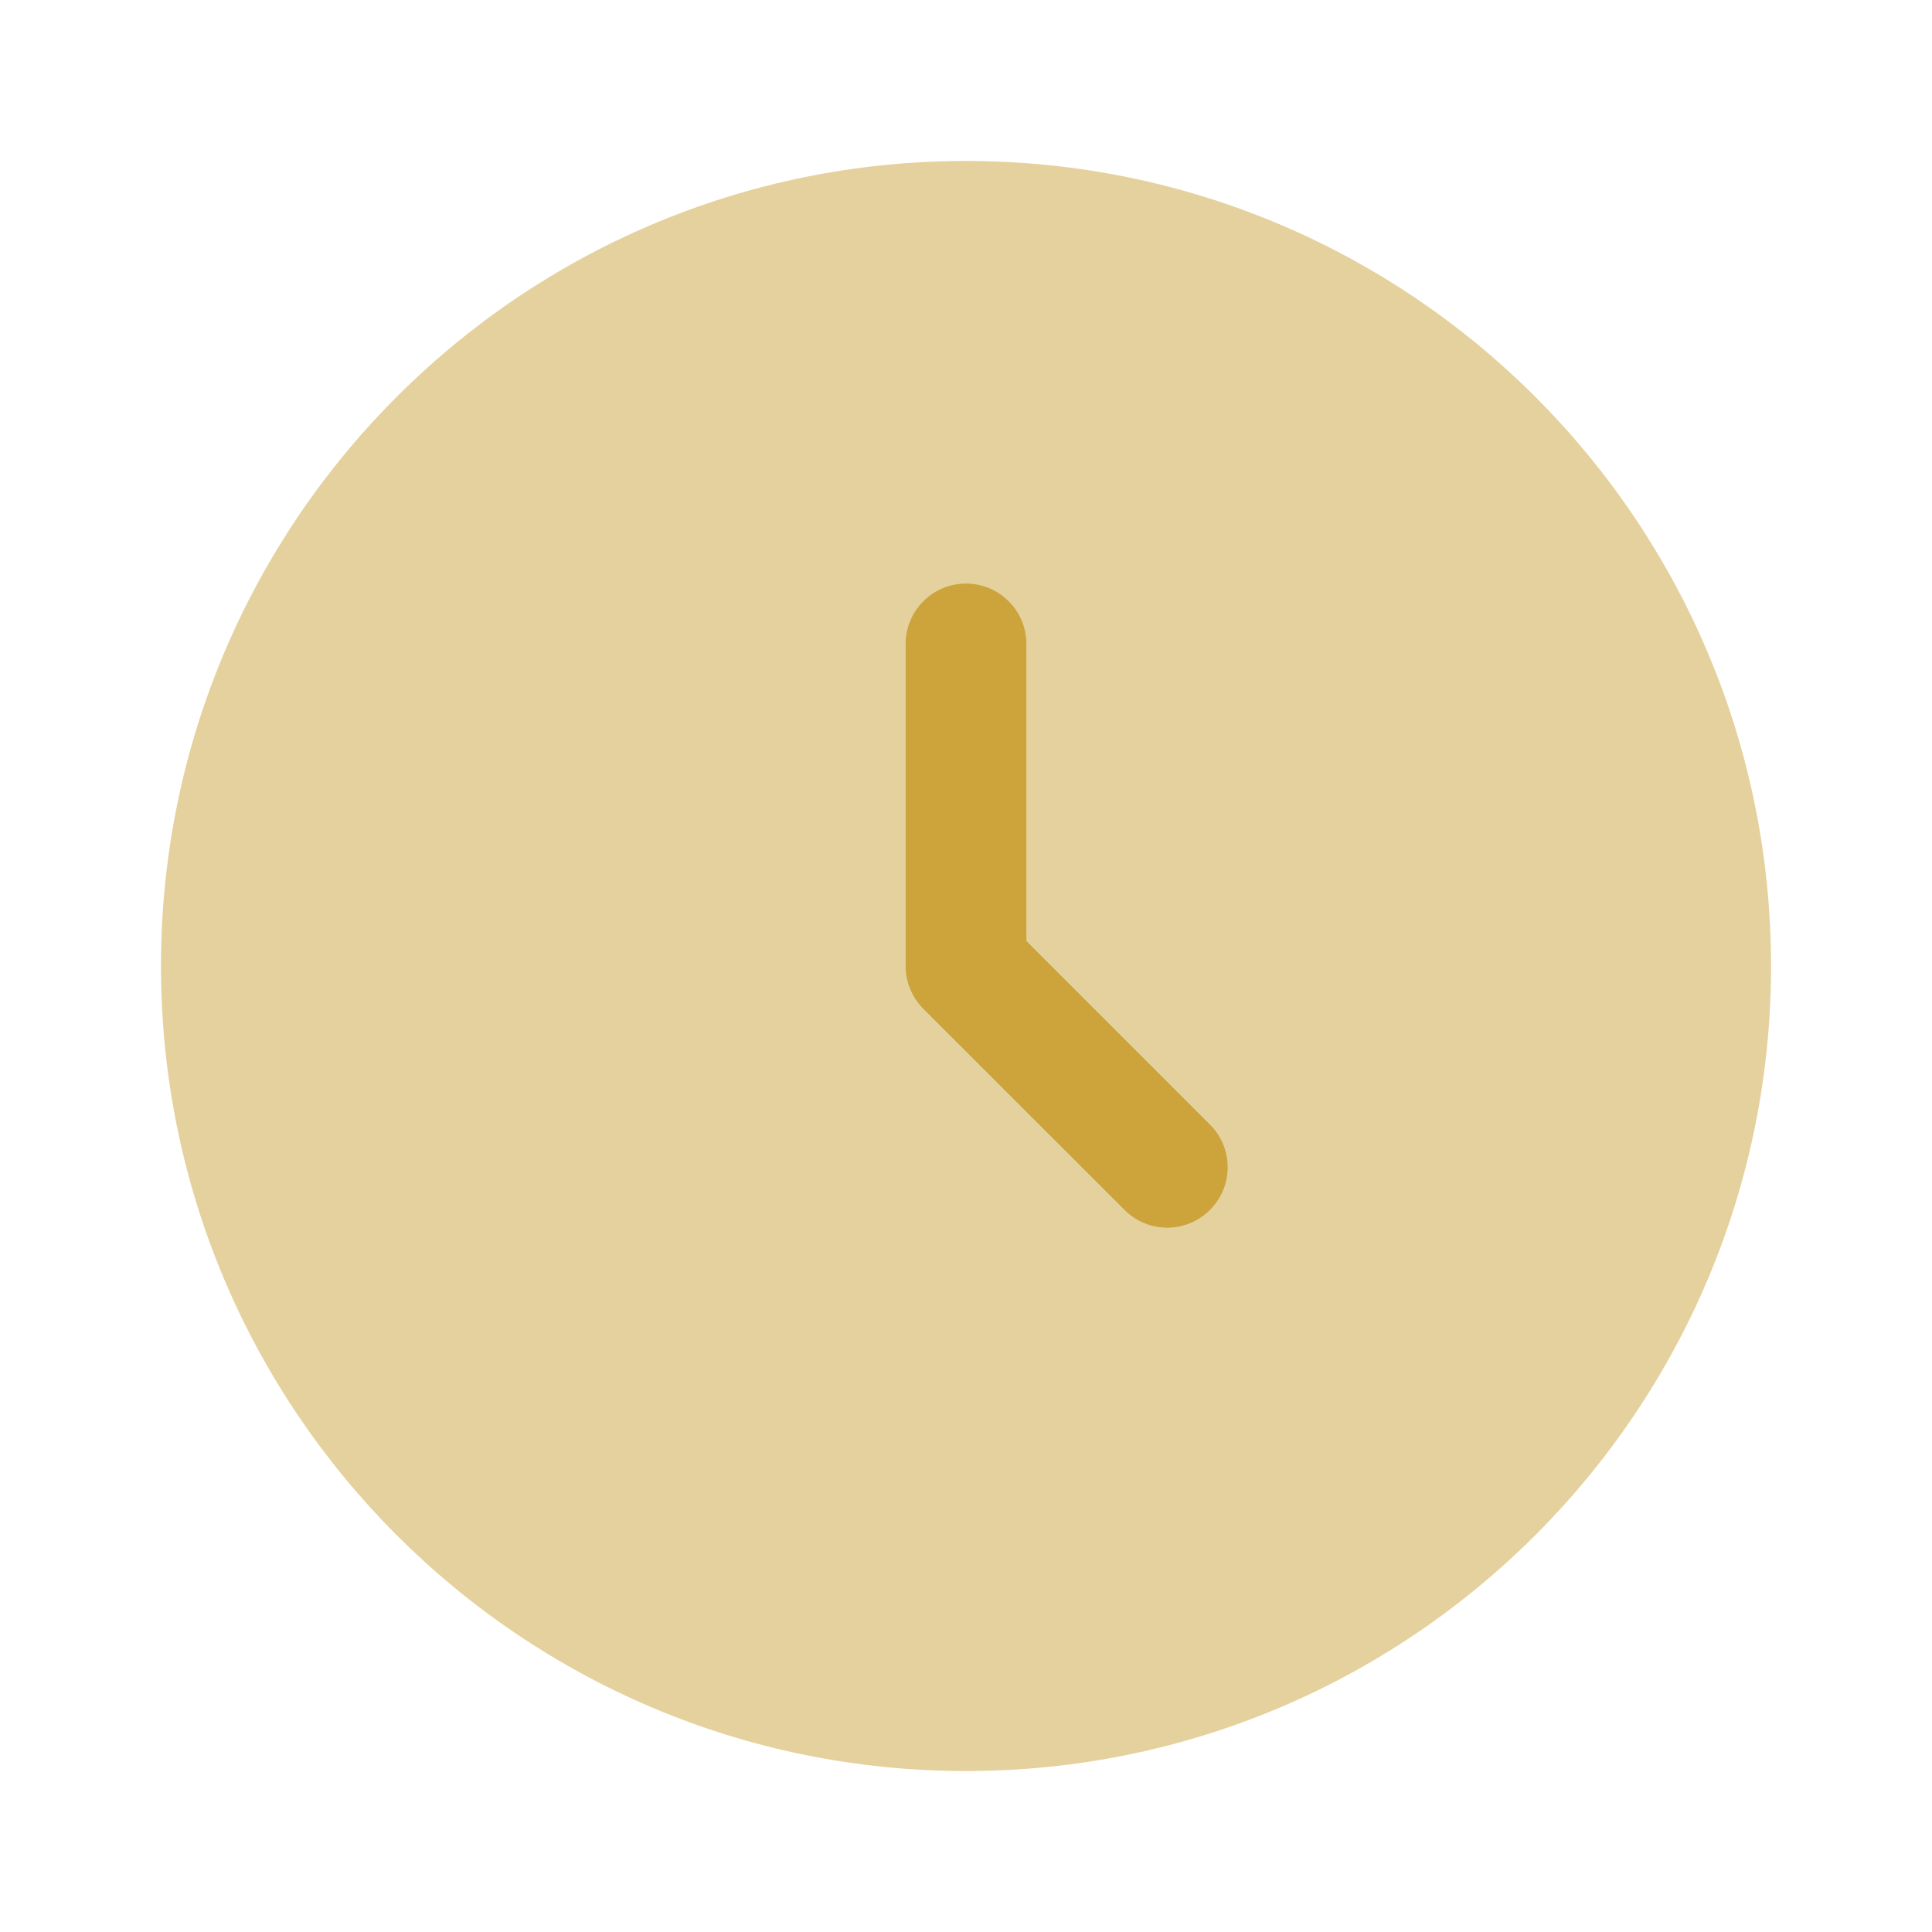
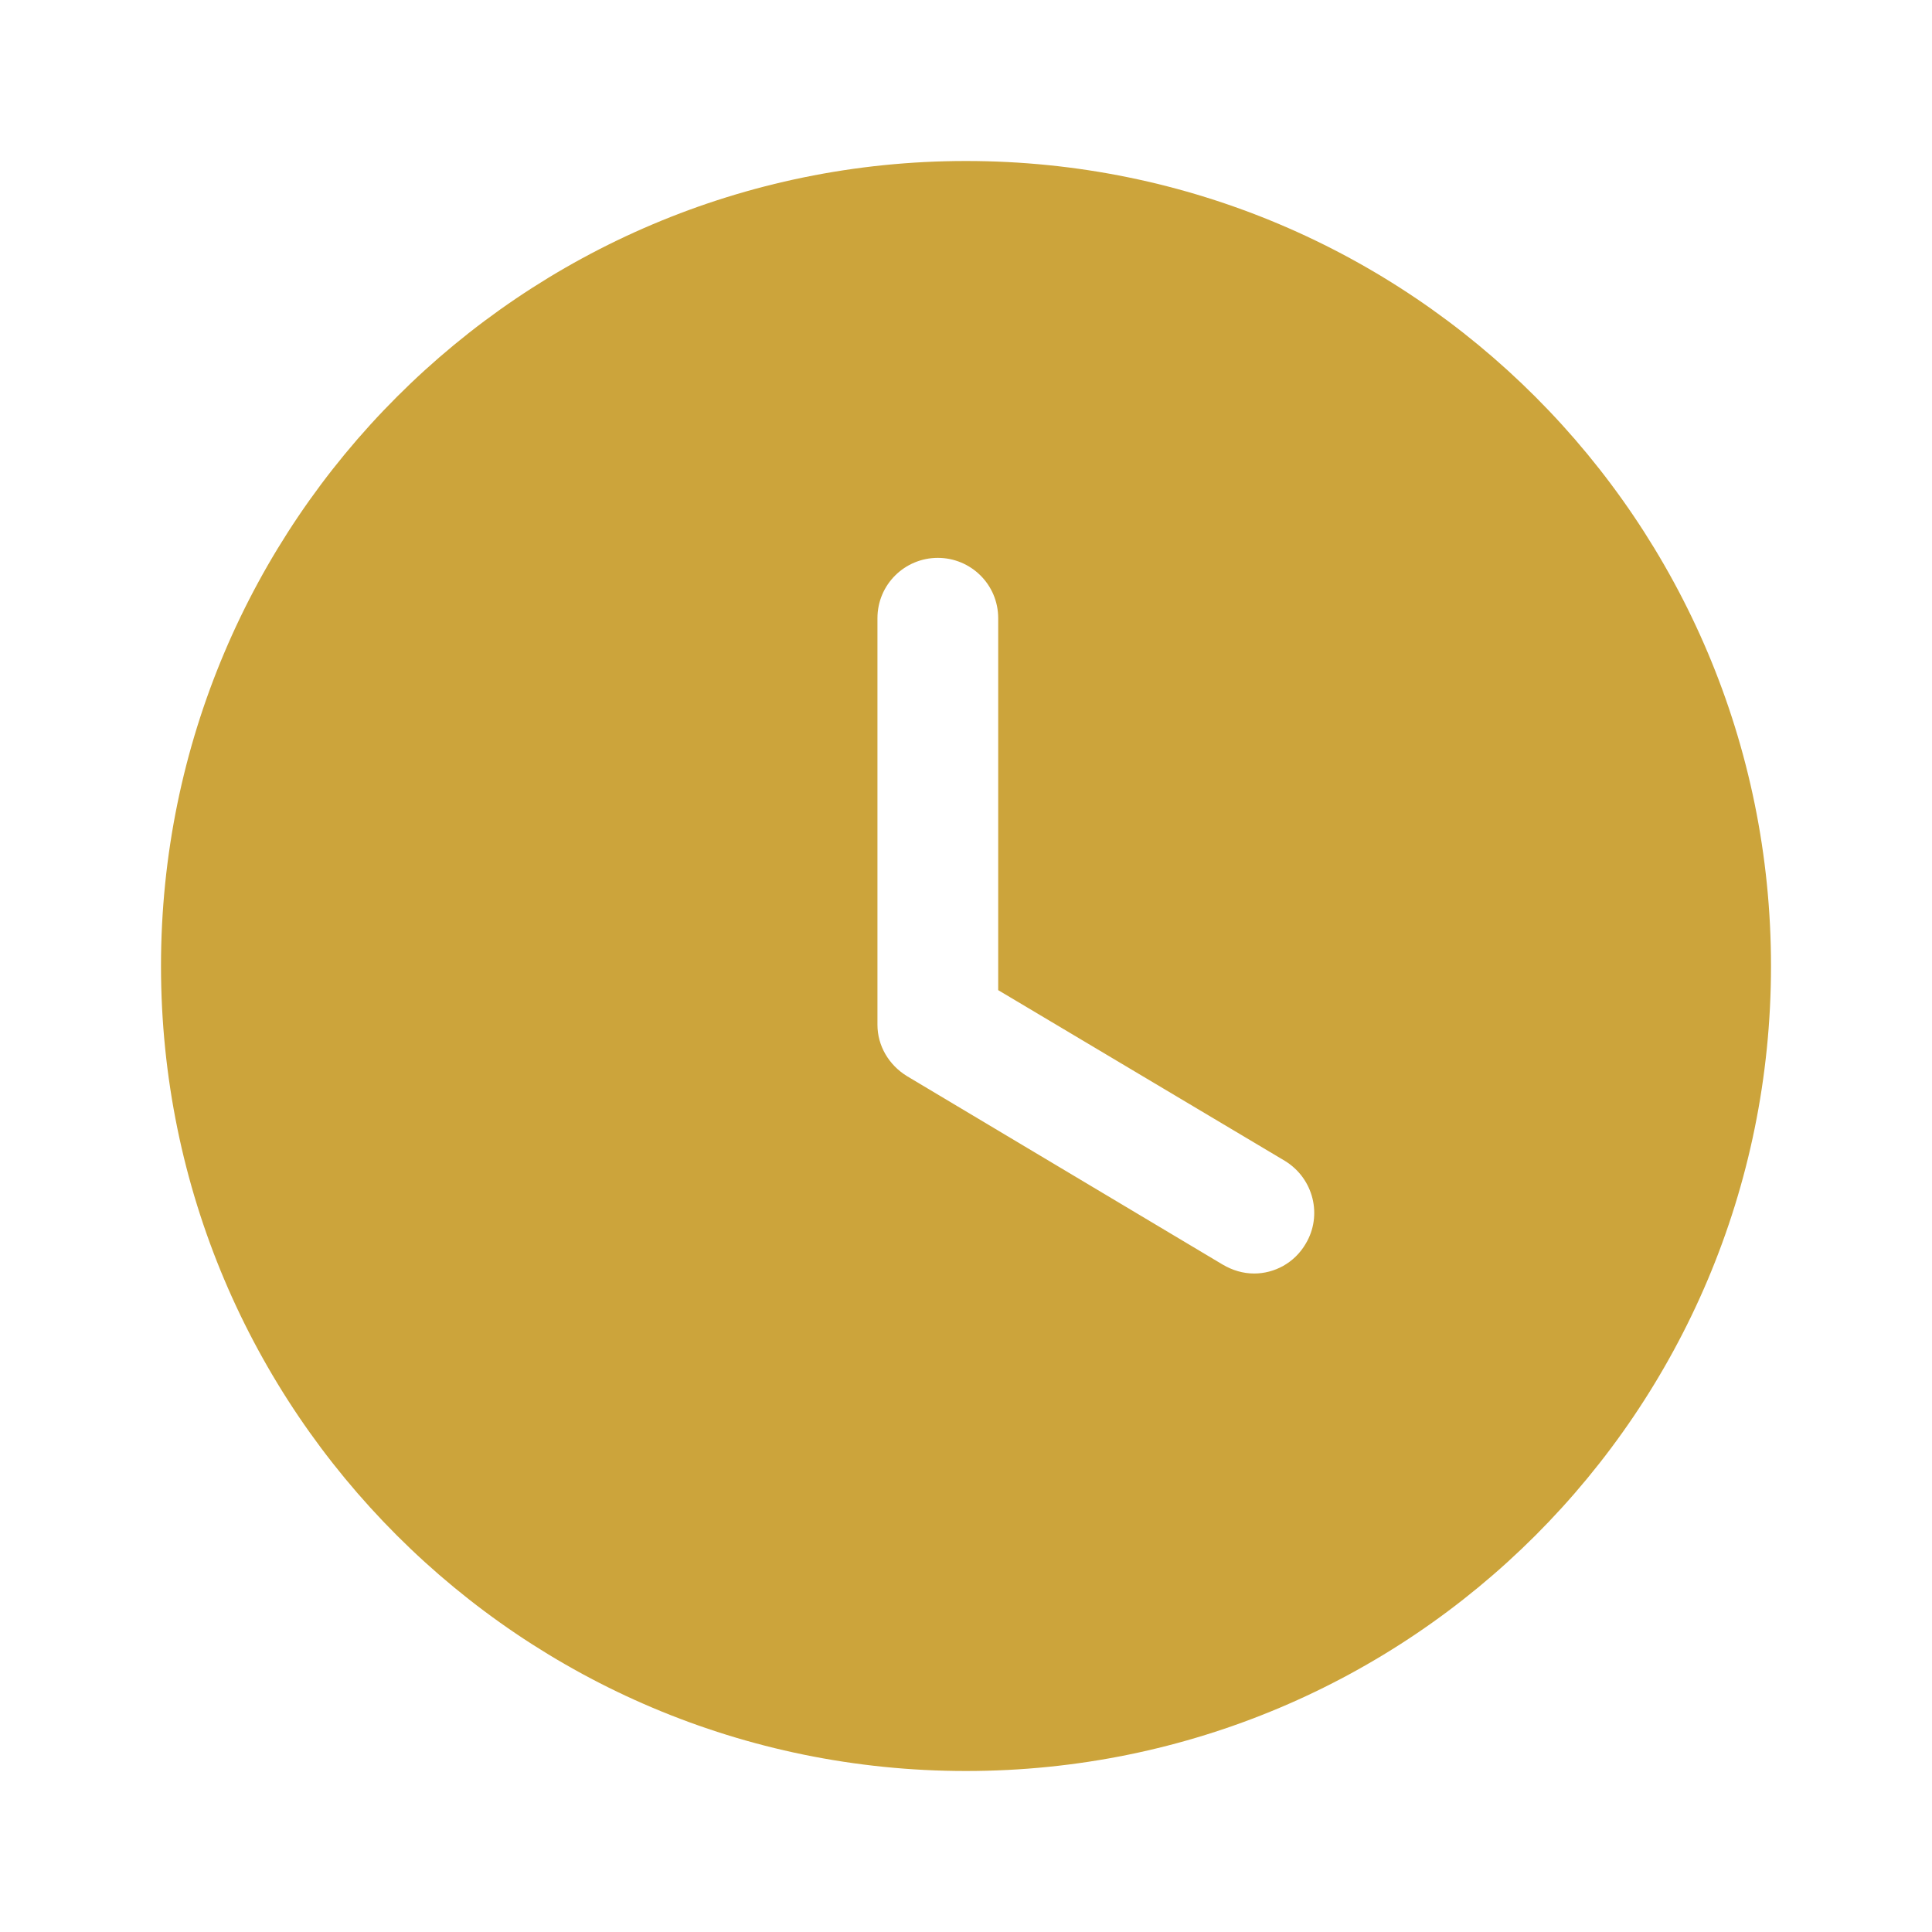
- <svg xmlns="http://www.w3.org/2000/svg" width="16" height="16" viewBox="0 0 16 16" fill="none">
-   <path opacity="0.5" d="M8 14.667C11.682 14.667 14.667 11.682 14.667 8C14.667 4.318 11.682 1.333 8 1.333C4.318 1.333 1.333 4.318 1.333 8C1.333 11.682 4.318 14.667 8 14.667Z" fill="#CCA43B" />
-   <path fill-rule="evenodd" clip-rule="evenodd" d="M8 4.833C8.276 4.833 8.5 5.057 8.5 5.333V7.793L10.02 9.313C10.216 9.508 10.216 9.825 10.02 10.02C9.825 10.216 9.508 10.216 9.313 10.02L7.646 8.354C7.553 8.26 7.5 8.133 7.5 8V5.333C7.5 5.057 7.724 4.833 8 4.833Z" fill="#CCA43B" />
+ <svg xmlns="http://www.w3.org/2000/svg" width="24" height="24" viewBox="0 0 24 24" fill="none">
+   <path d="M12 2C17.53 2 22 6.48 22 12C22 17.53 17.53 22 12 22C6.48 22 2 17.53 2 12C2 6.48 6.48 2 12 2ZM11.65 6.93C11.24 6.93 10.9 7.26 10.9 7.68V12.73C10.9 12.99 11.04 13.23 11.27 13.37L15.19 15.71C15.31 15.78 15.44 15.82 15.58 15.82C15.83 15.82 16.08 15.69 16.22 15.45C16.43 15.1 16.32 14.64 15.96 14.42L12.4 12.3V7.68C12.4 7.26 12.06 6.93 11.65 6.93Z" fill="#CCA43B" />
</svg>
